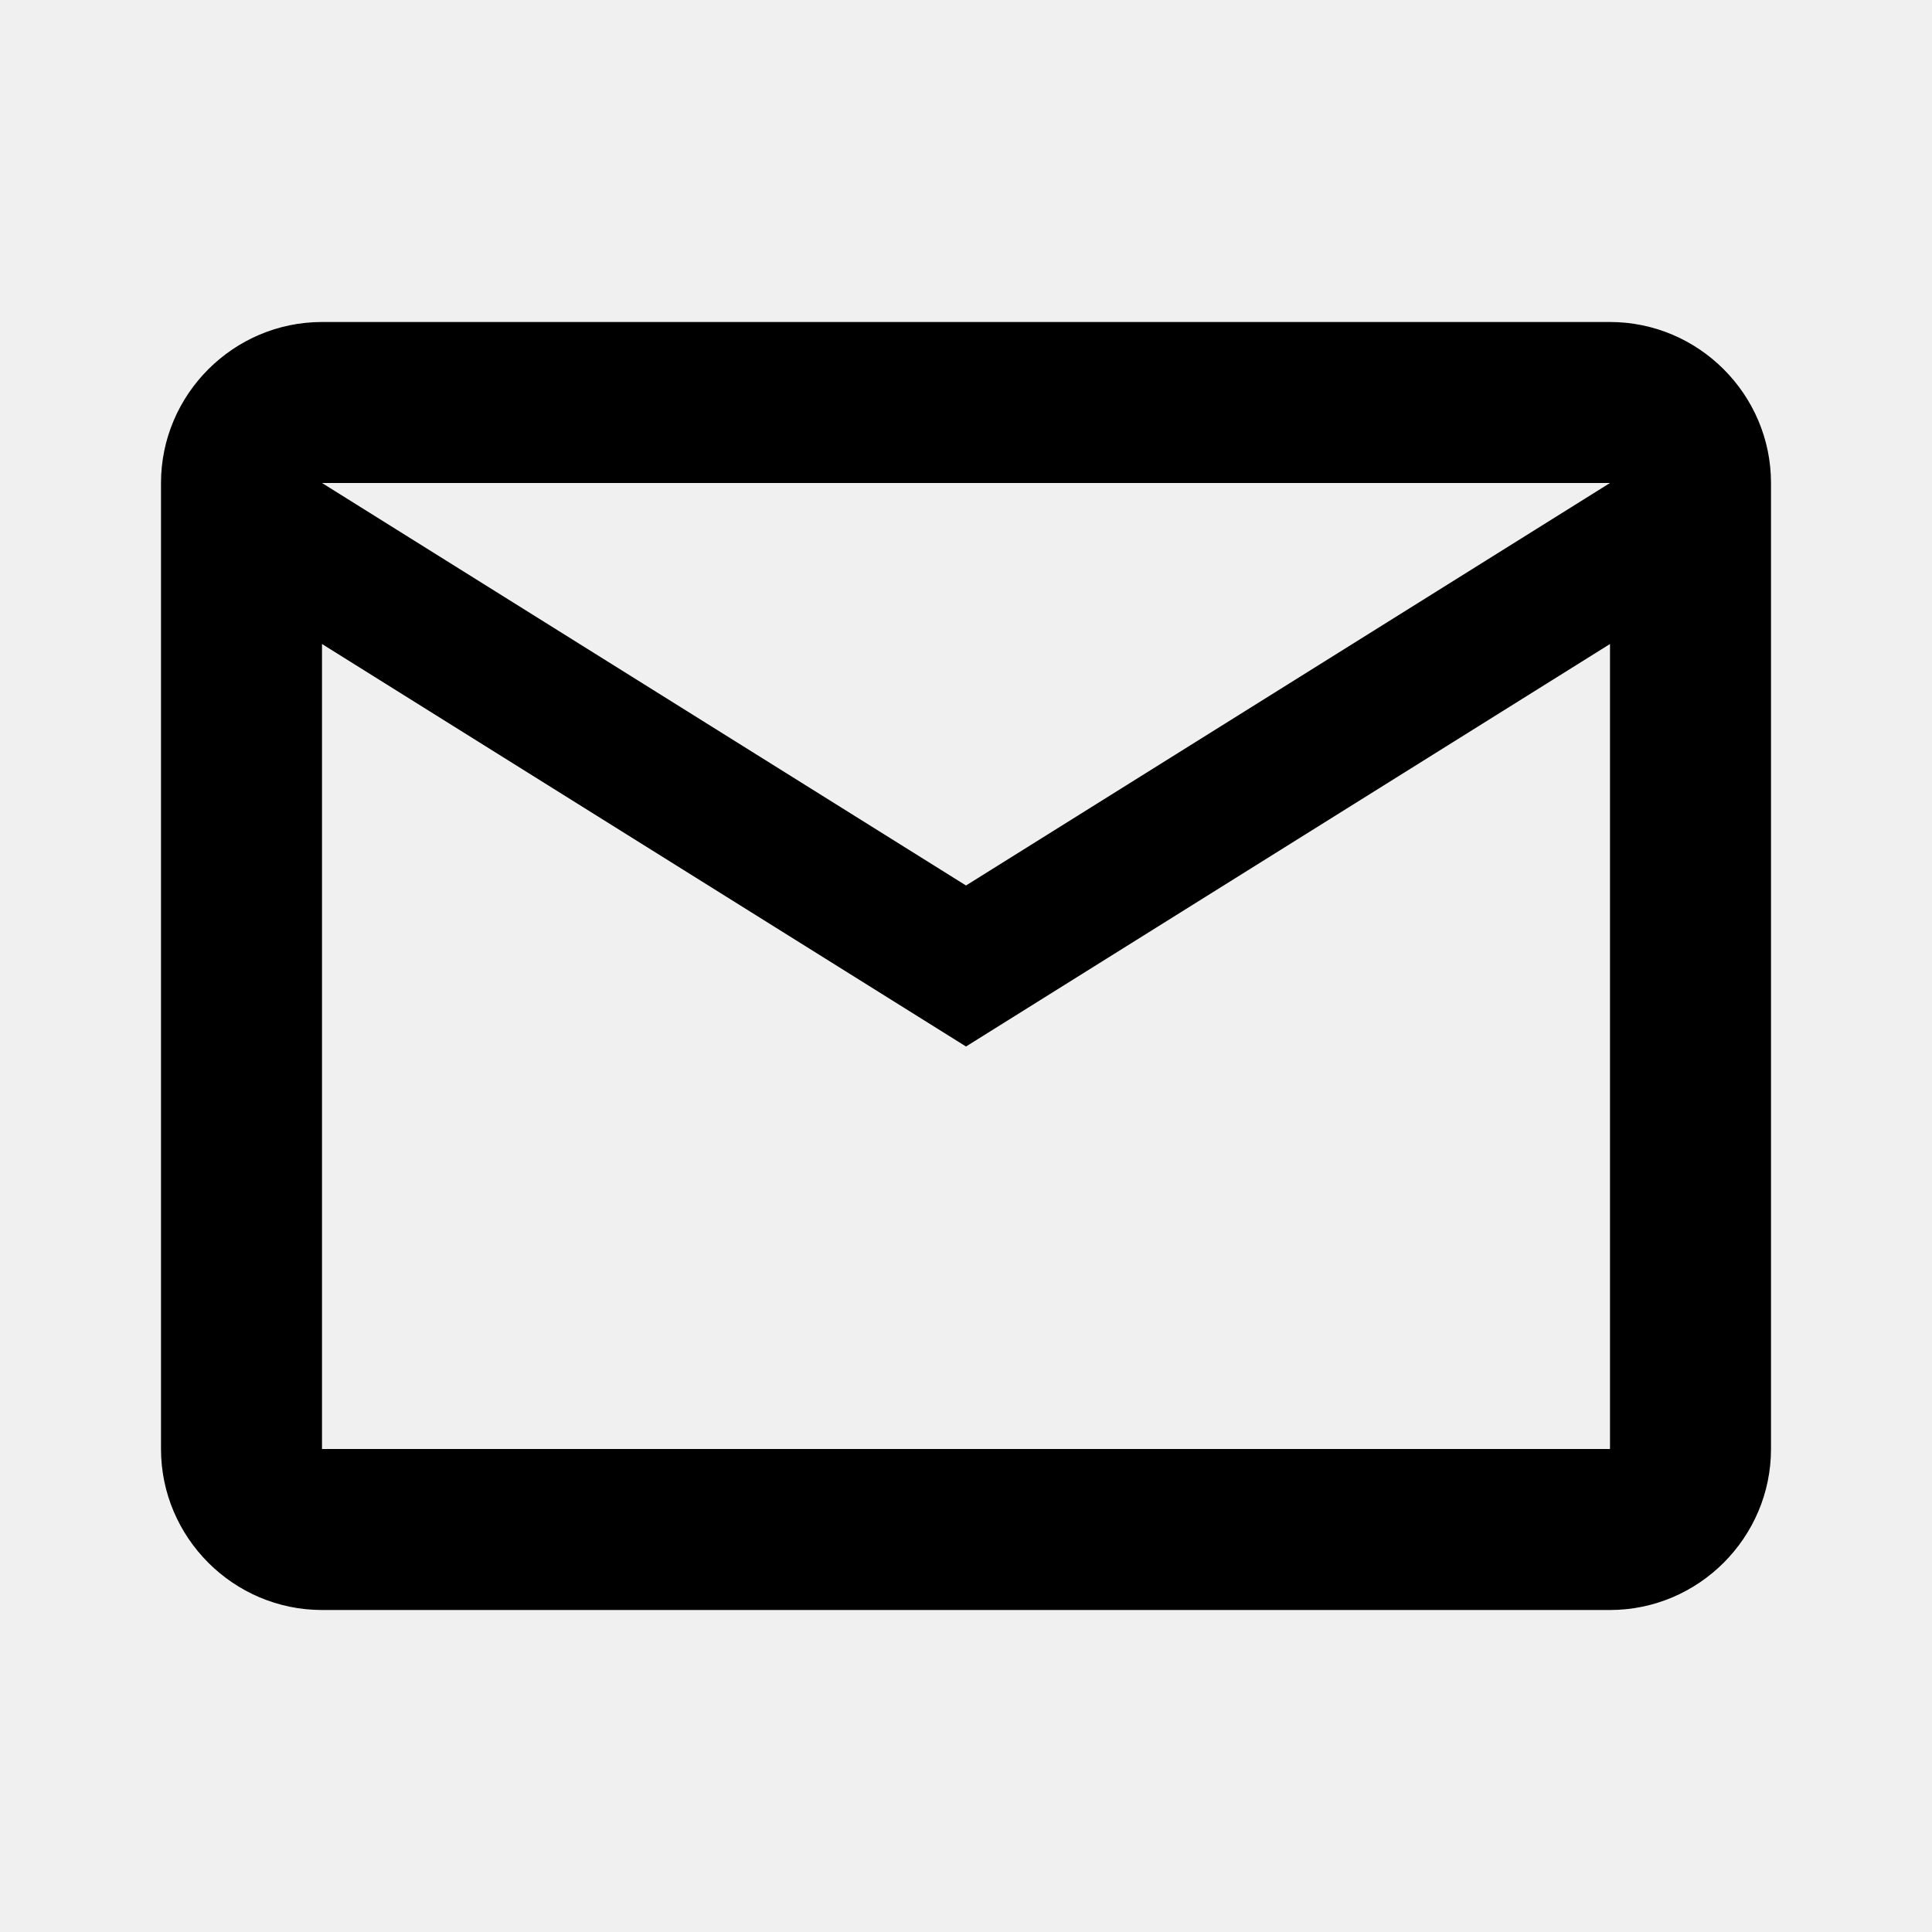
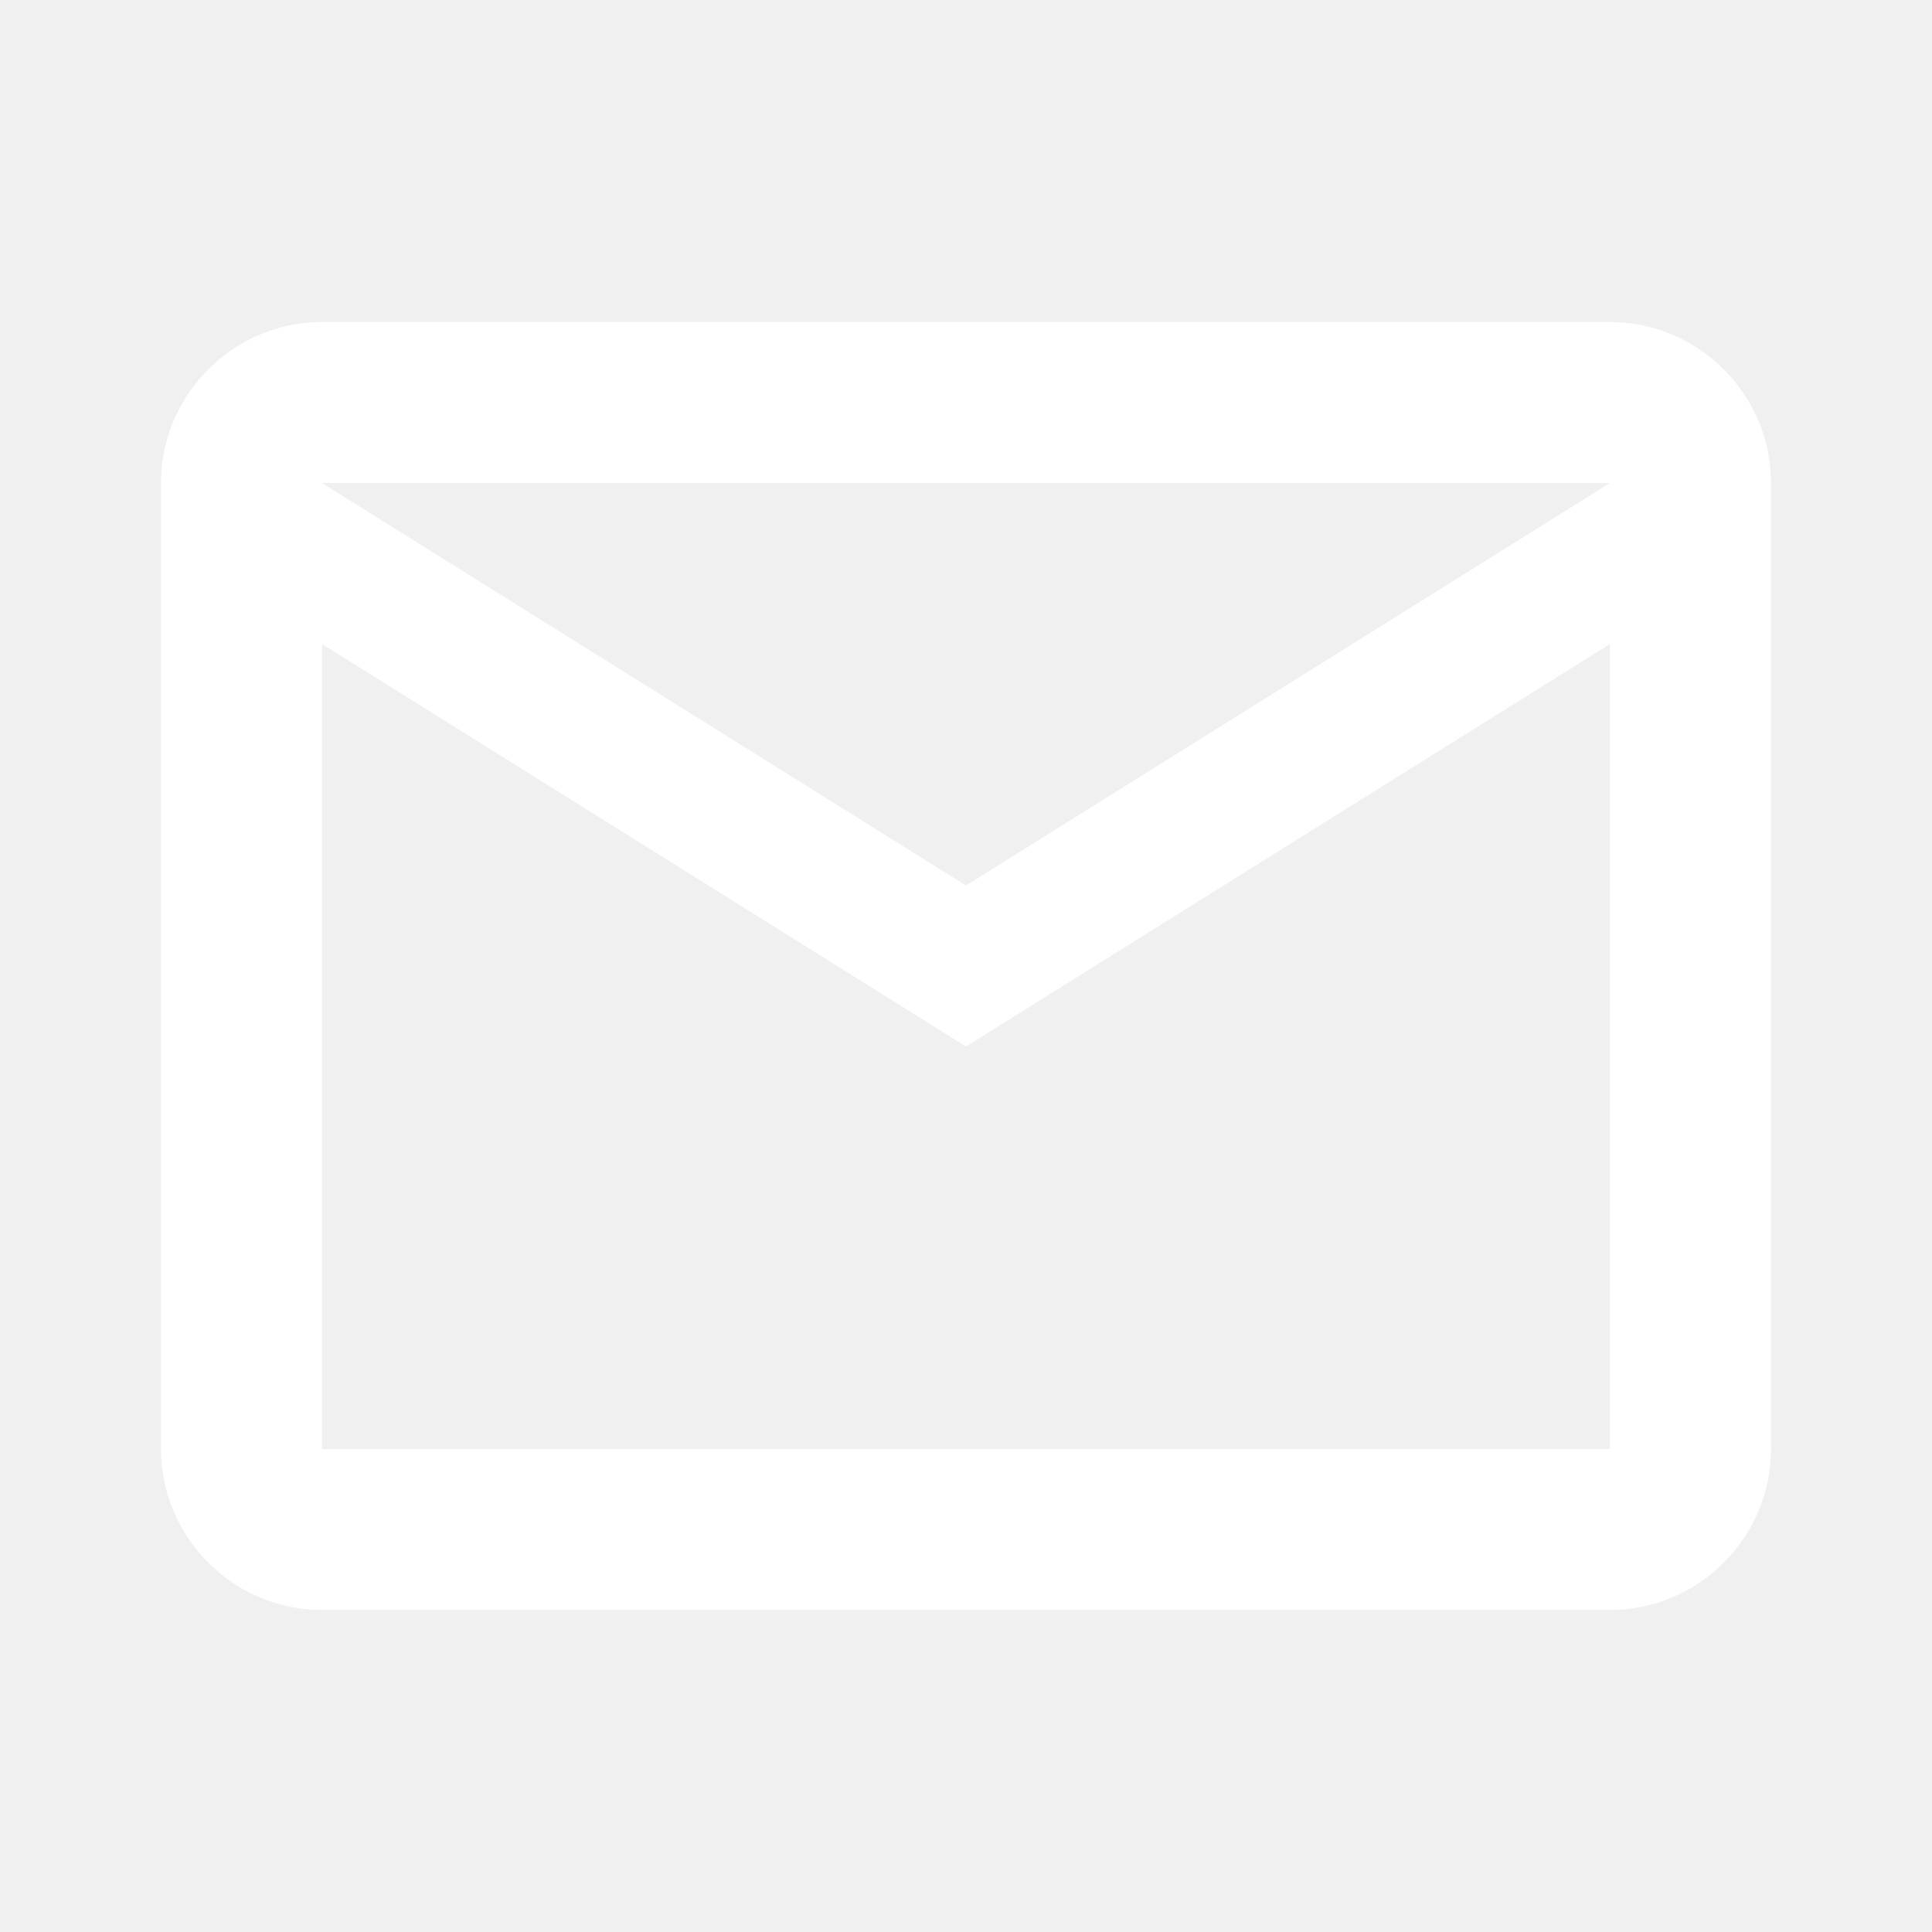
- <svg xmlns="http://www.w3.org/2000/svg" viewBox="0 0 24 24">
+ <svg xmlns="http://www.w3.org/2000/svg" fill="#ffffff" viewBox="0 0 24 24">
  <path d="M22 6C22 4.9 21.1 4 20 4H4C2.9 4 2 4.9 2 6V18C2 19.1 2.9 20 4 20H20C21.1 20 22 19.1 22 18V6M20 6L12 11L4 6H20M20 18H4V8L12 13L20 8V18Z" />
</svg>
